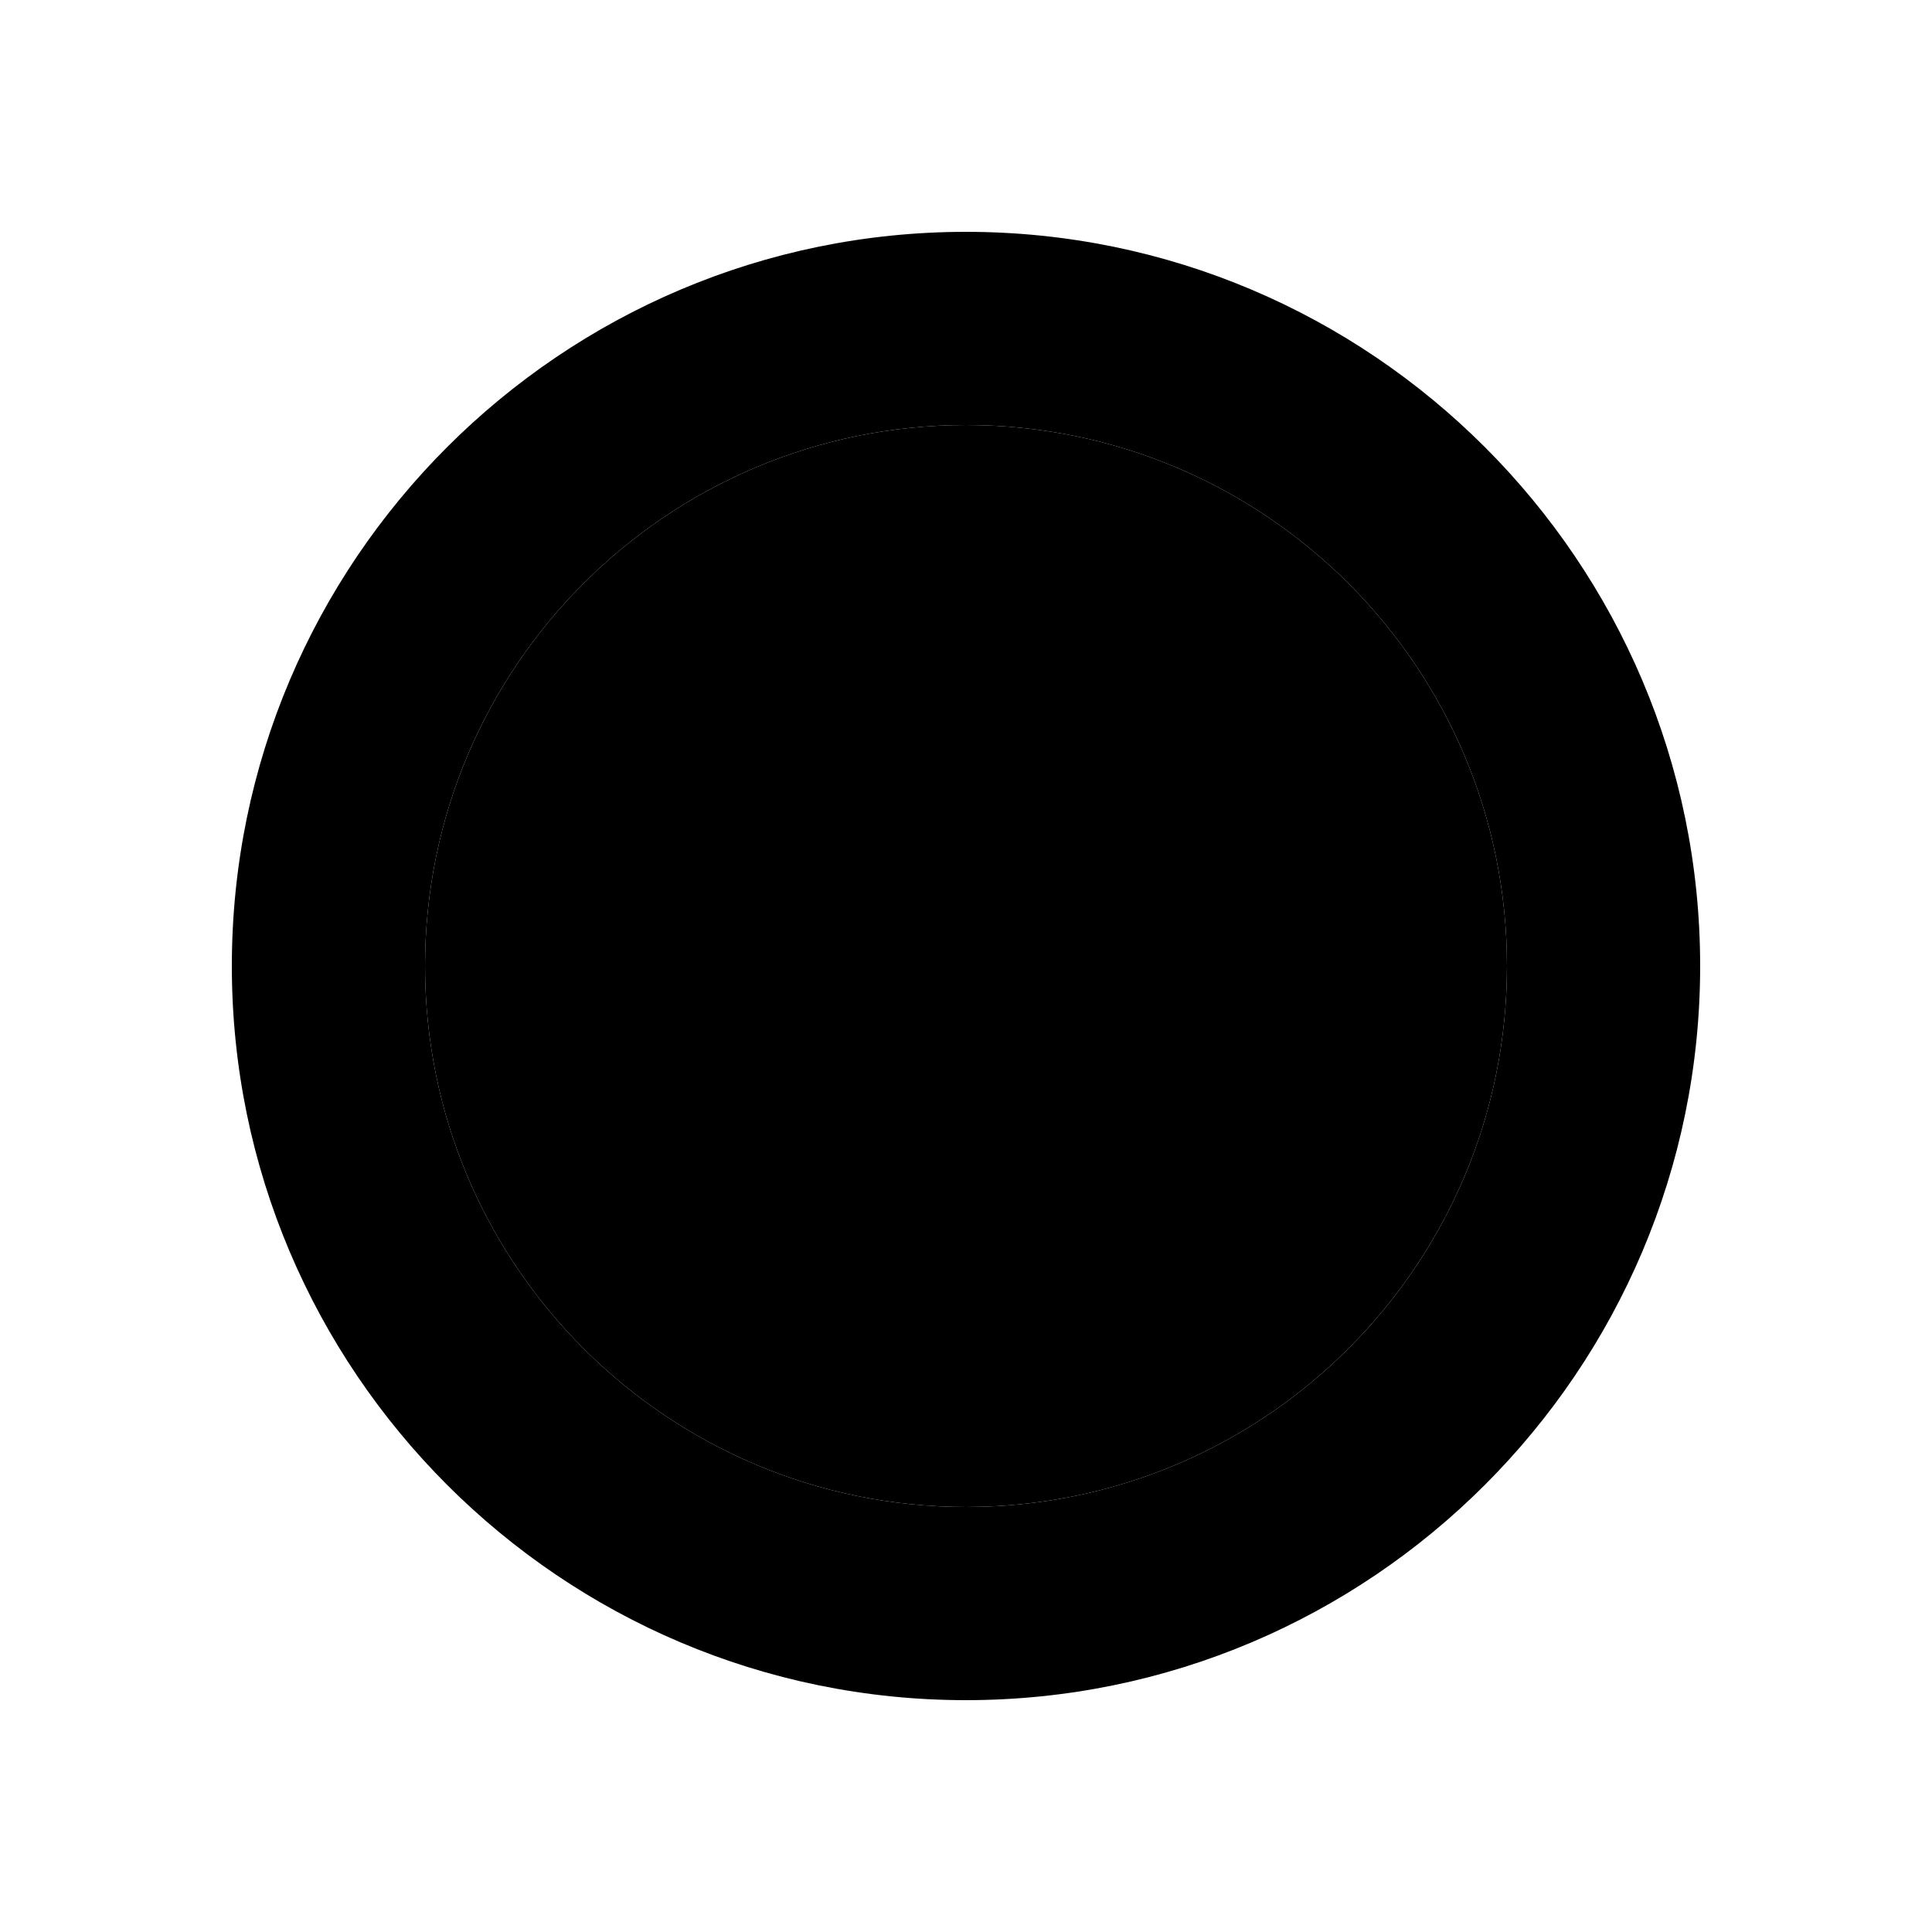
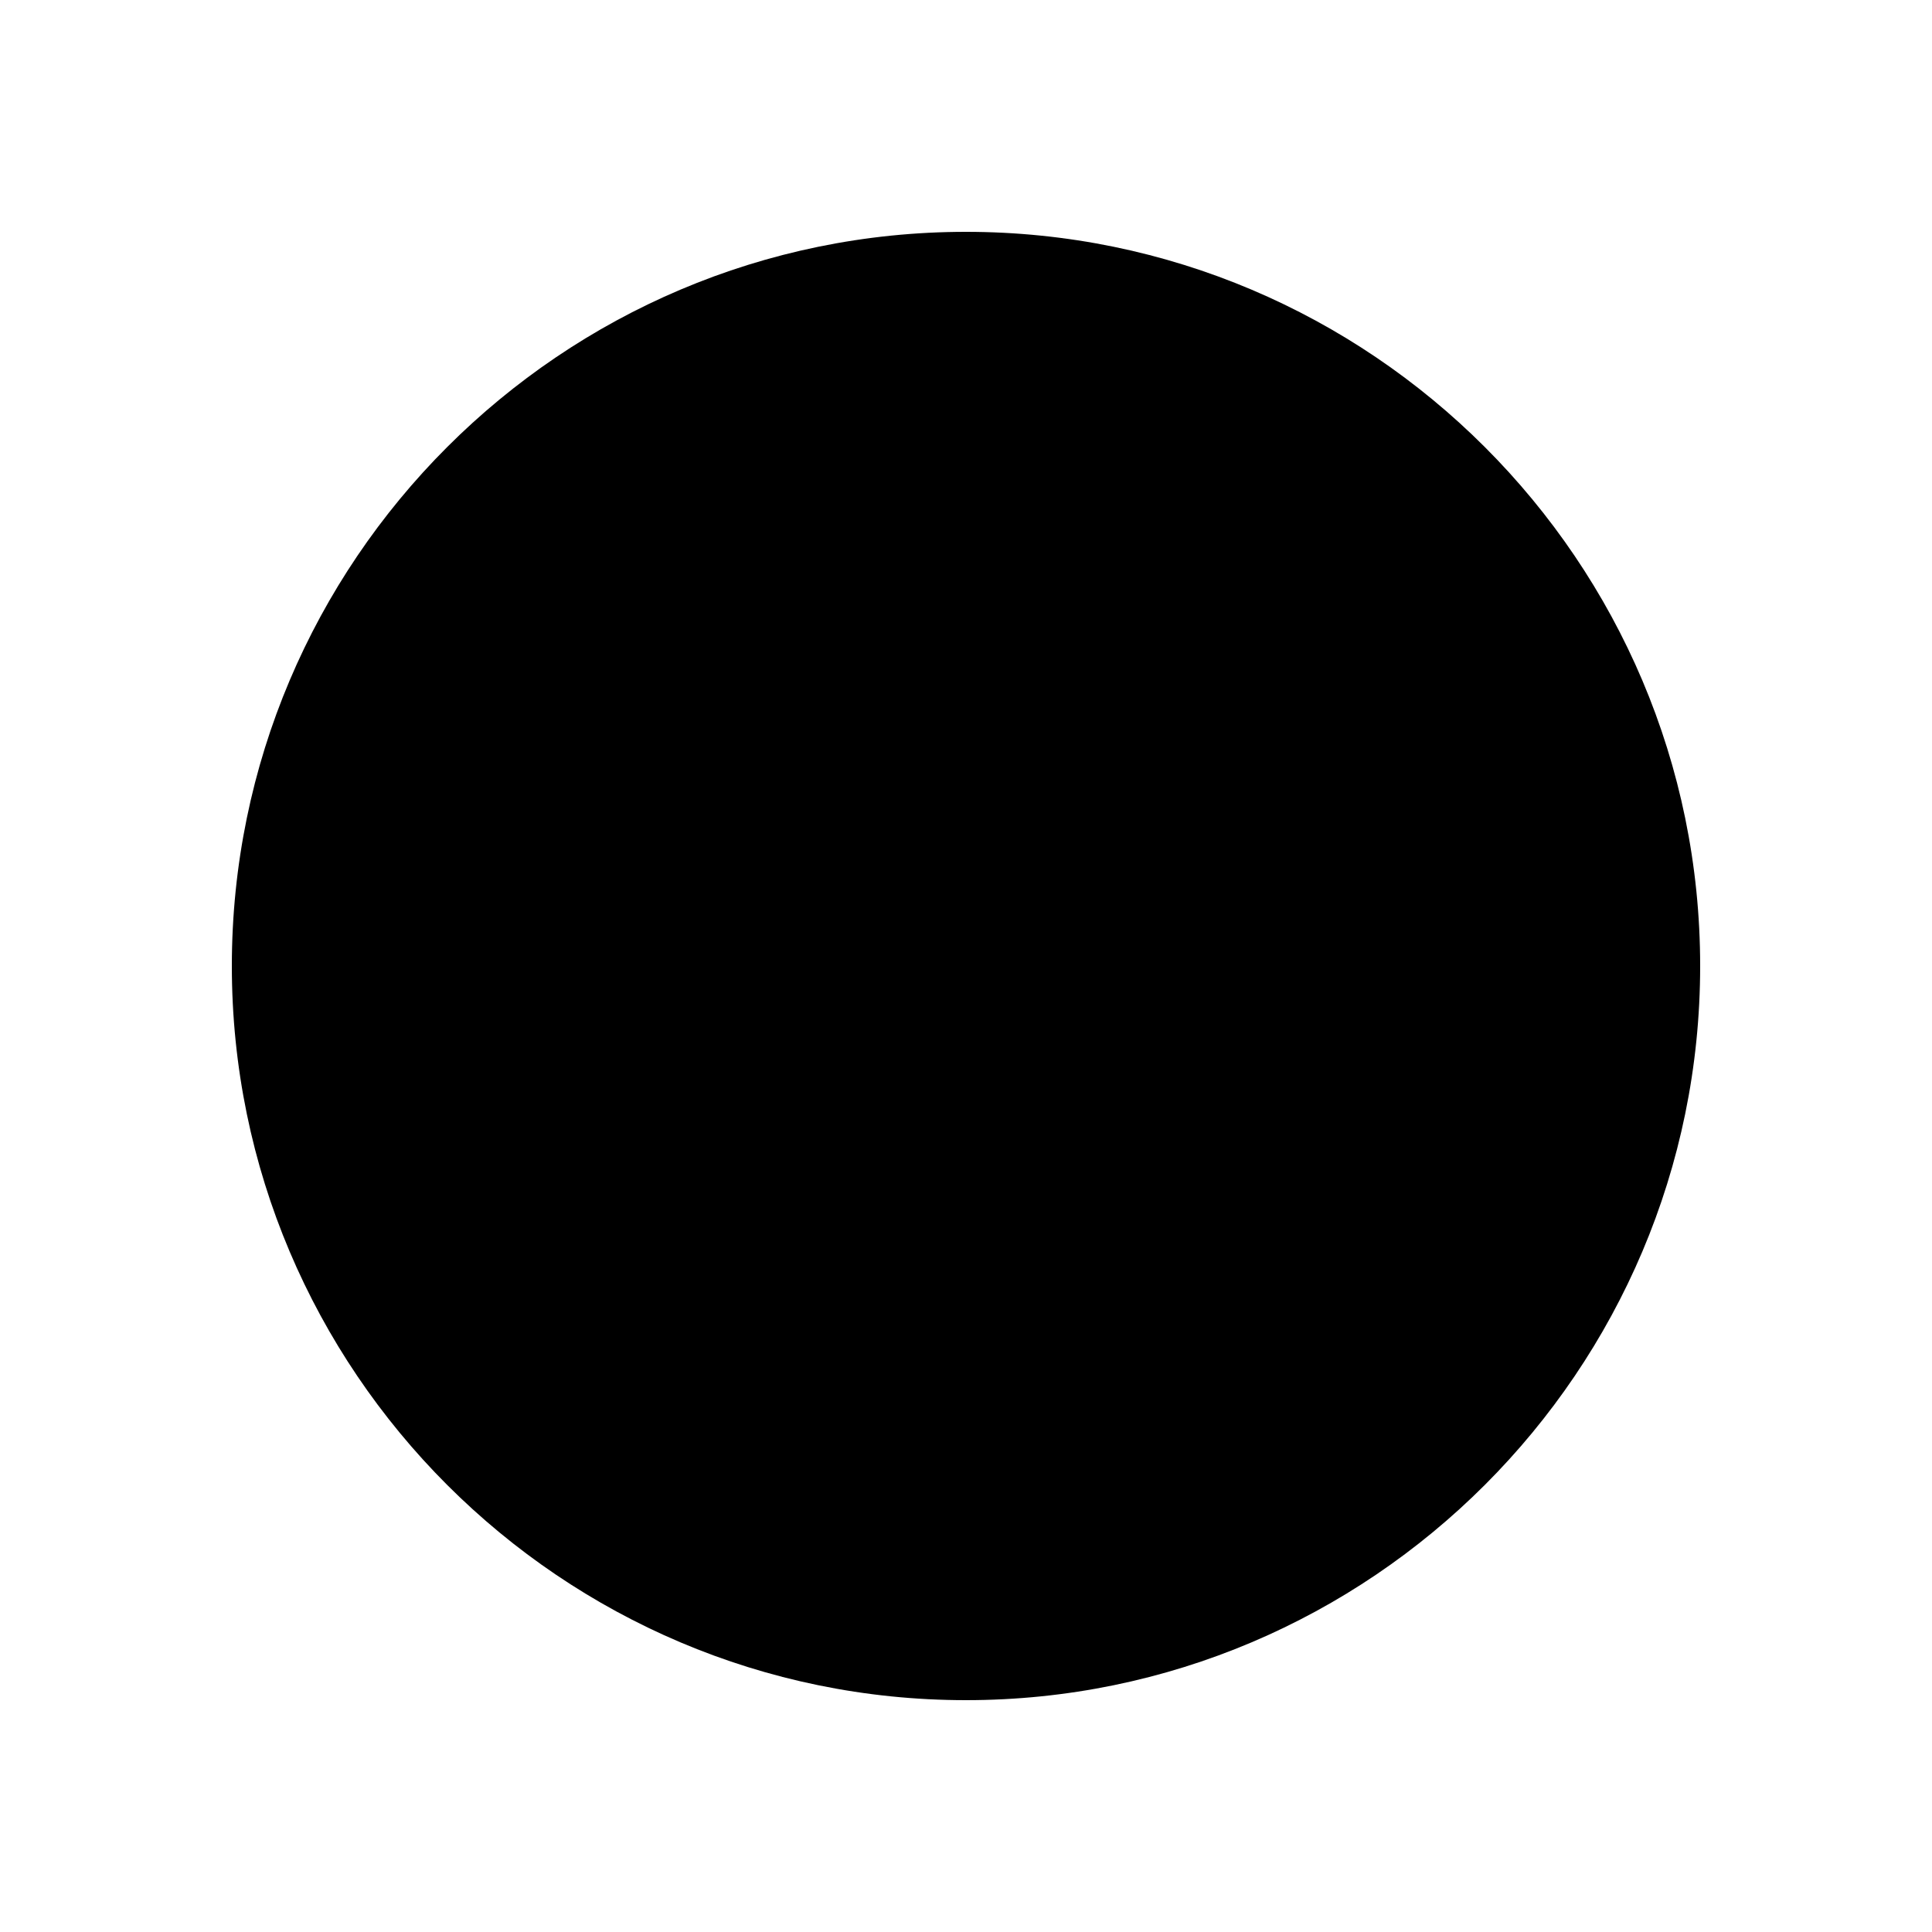
- <svg xmlns="http://www.w3.org/2000/svg" version="1.1" x="0px" y="0px" width="100px" height="100px" viewBox="0 0 100 100" enable-background="new 0 0 100 100" xml:space="preserve">
+ <svg xmlns="http://www.w3.org/2000/svg" version="1.1" id="Capa_1" x="0px" y="0px" width="100px" height="100px" viewBox="0 0 100 100" enable-background="new 0 0 100 100" xml:space="preserve">
  <g id="Layer_3" display="none">
</g>
  <g id="Your_Icon">
</g>
-   <g id="Layer_4">
-     <g>
-       <path d="M50,22c-15.465,0-28,12.534-28,28c0,15.46,12.535,28,28,28s28-12.54,28-28C78,34.534,65.465,22,50,22z" />
-       <path d="M50,12c-20.953,0-38,17.047-38,38s17.047,38,38,38s38-17.047,38-38S70.953,12,50,12z M50,78c-15.465,0-28-12.54-28-28    c0-15.466,12.535-28,28-28s28,12.534,28,28C78,65.46,65.465,78,50,78z" />
-     </g>
-   </g>
+   <path d="M50,12c-20.953,0-38,17.047-38,38s17.047,38,38,38s38-17.047,38-38S70.953,12,50,12z" />
</svg>
